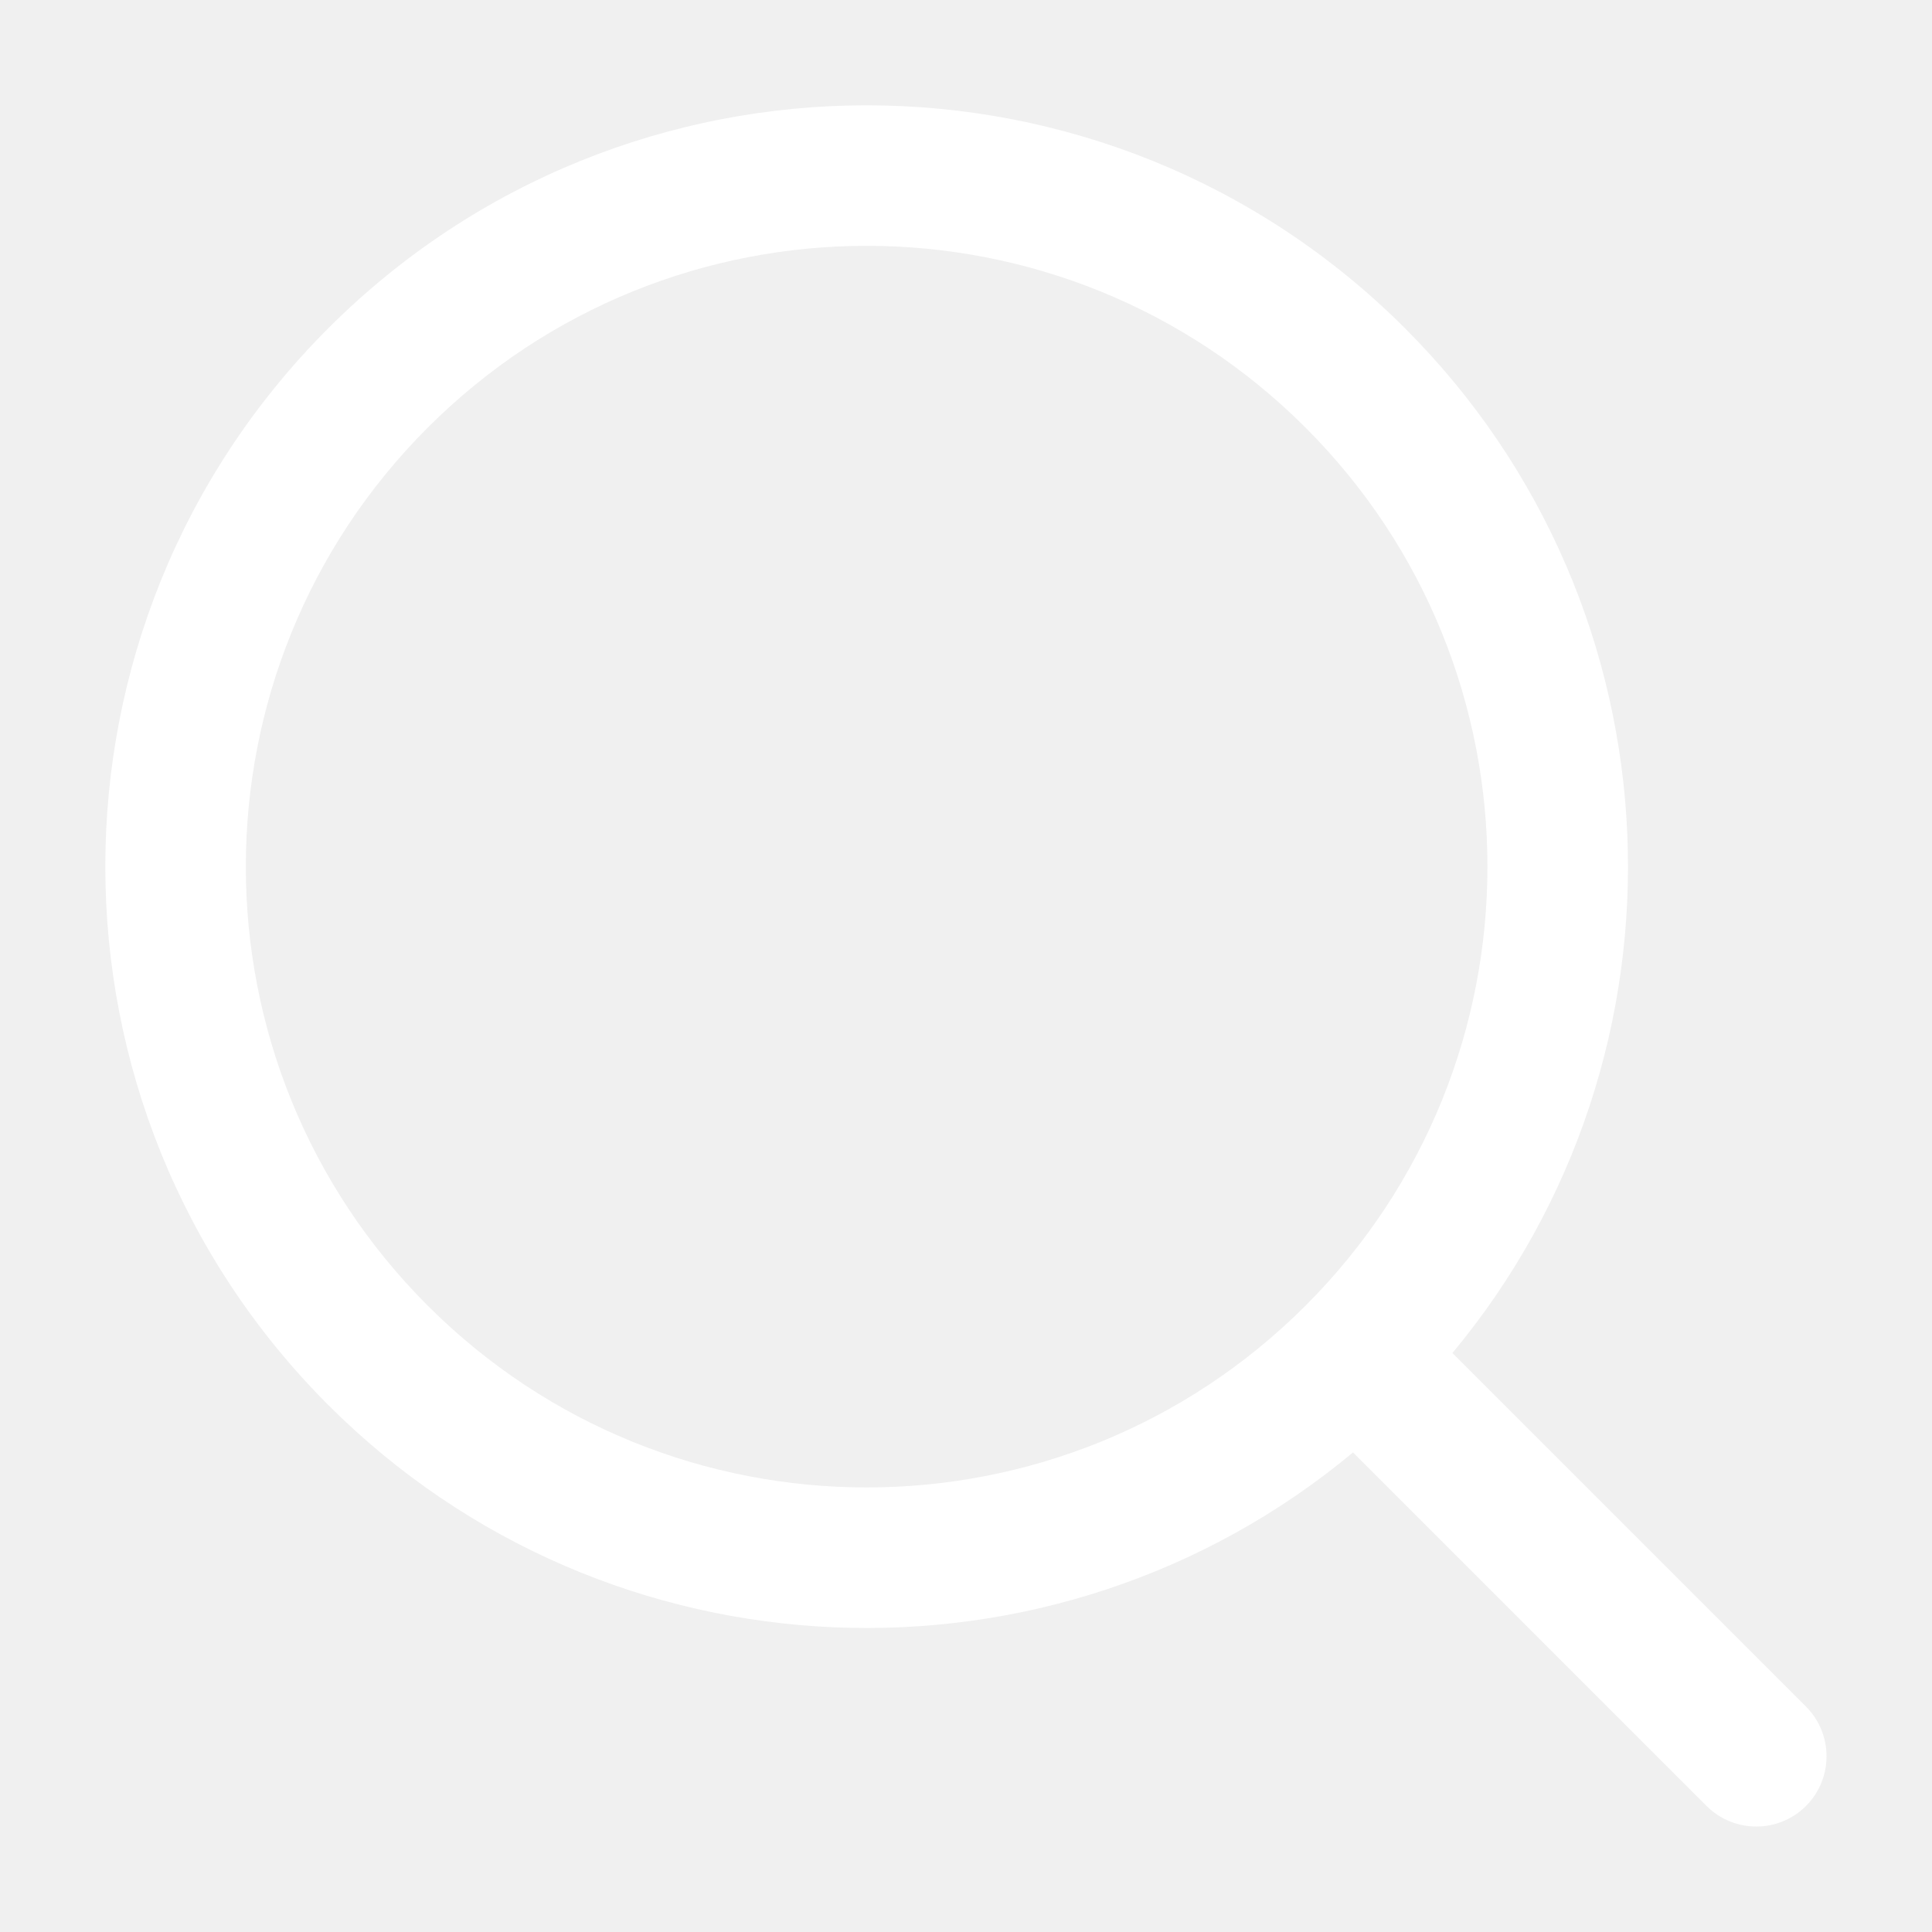
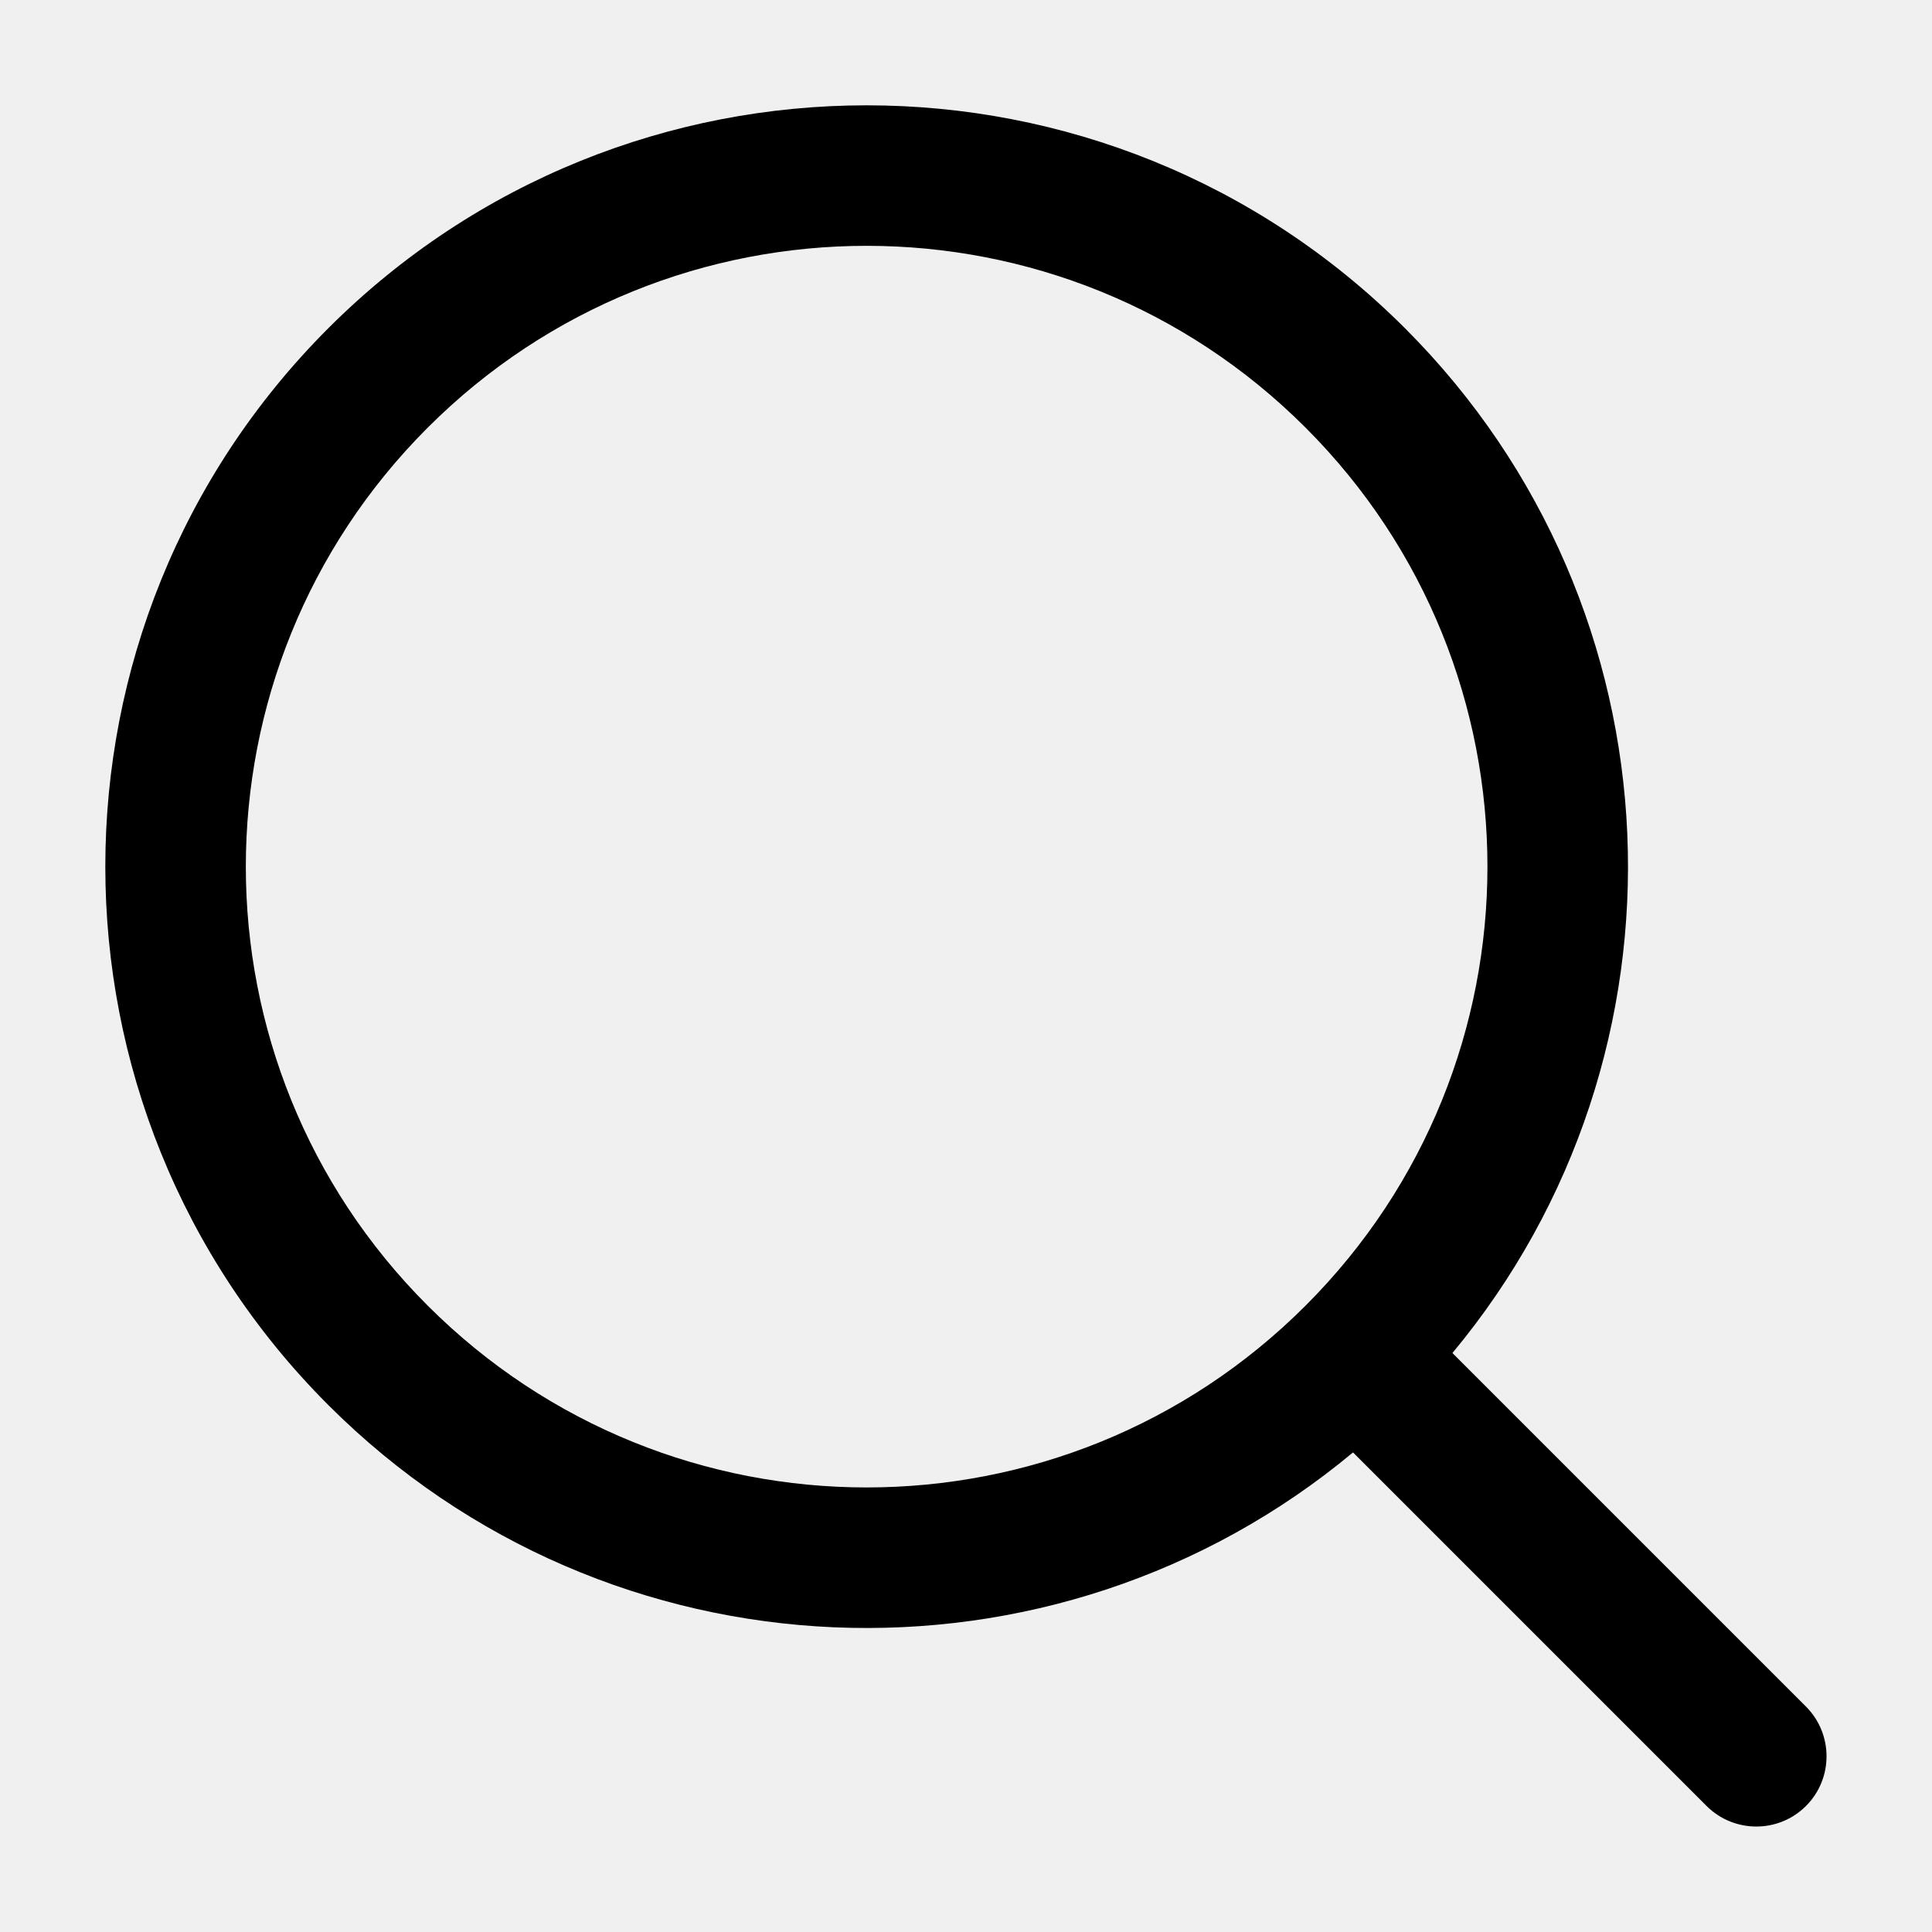
<svg xmlns="http://www.w3.org/2000/svg" width="22" height="22" viewBox="0 0 22 22" fill="none">
-   <path fill-rule="evenodd" clip-rule="evenodd" d="M14.867 4.87C12.107 2.109 7.631 2.109 4.87 4.87C2.109 7.631 2.109 12.107 4.87 14.867C7.631 17.628 12.107 17.628 14.867 14.867C17.628 12.107 17.628 7.631 14.867 4.87ZM3.738 3.738C7.124 0.353 12.613 0.353 15.999 3.738C19.194 6.933 19.374 12.002 16.539 15.407L20.565 19.433C20.877 19.746 20.877 20.253 20.565 20.565C20.253 20.877 19.746 20.877 19.433 20.565L15.407 16.539C12.002 19.374 6.933 19.194 3.738 15.999C0.353 12.613 0.353 7.124 3.738 3.738Z" fill="white" />
+   <path fill-rule="evenodd" clip-rule="evenodd" d="M14.867 4.87C12.107 2.109 7.631 2.109 4.87 4.87C2.109 7.631 2.109 12.107 4.87 14.867C7.631 17.628 12.107 17.628 14.867 14.867C17.628 12.107 17.628 7.631 14.867 4.87ZM3.738 3.738C7.124 0.353 12.613 0.353 15.999 3.738C19.194 6.933 19.374 12.002 16.539 15.407L20.565 19.433C20.877 19.746 20.877 20.253 20.565 20.565C20.253 20.877 19.746 20.877 19.433 20.565L15.407 16.539C12.002 19.374 6.933 19.194 3.738 15.999C0.353 12.613 0.353 7.124 3.738 3.738Z" fill="black" />
</svg>
